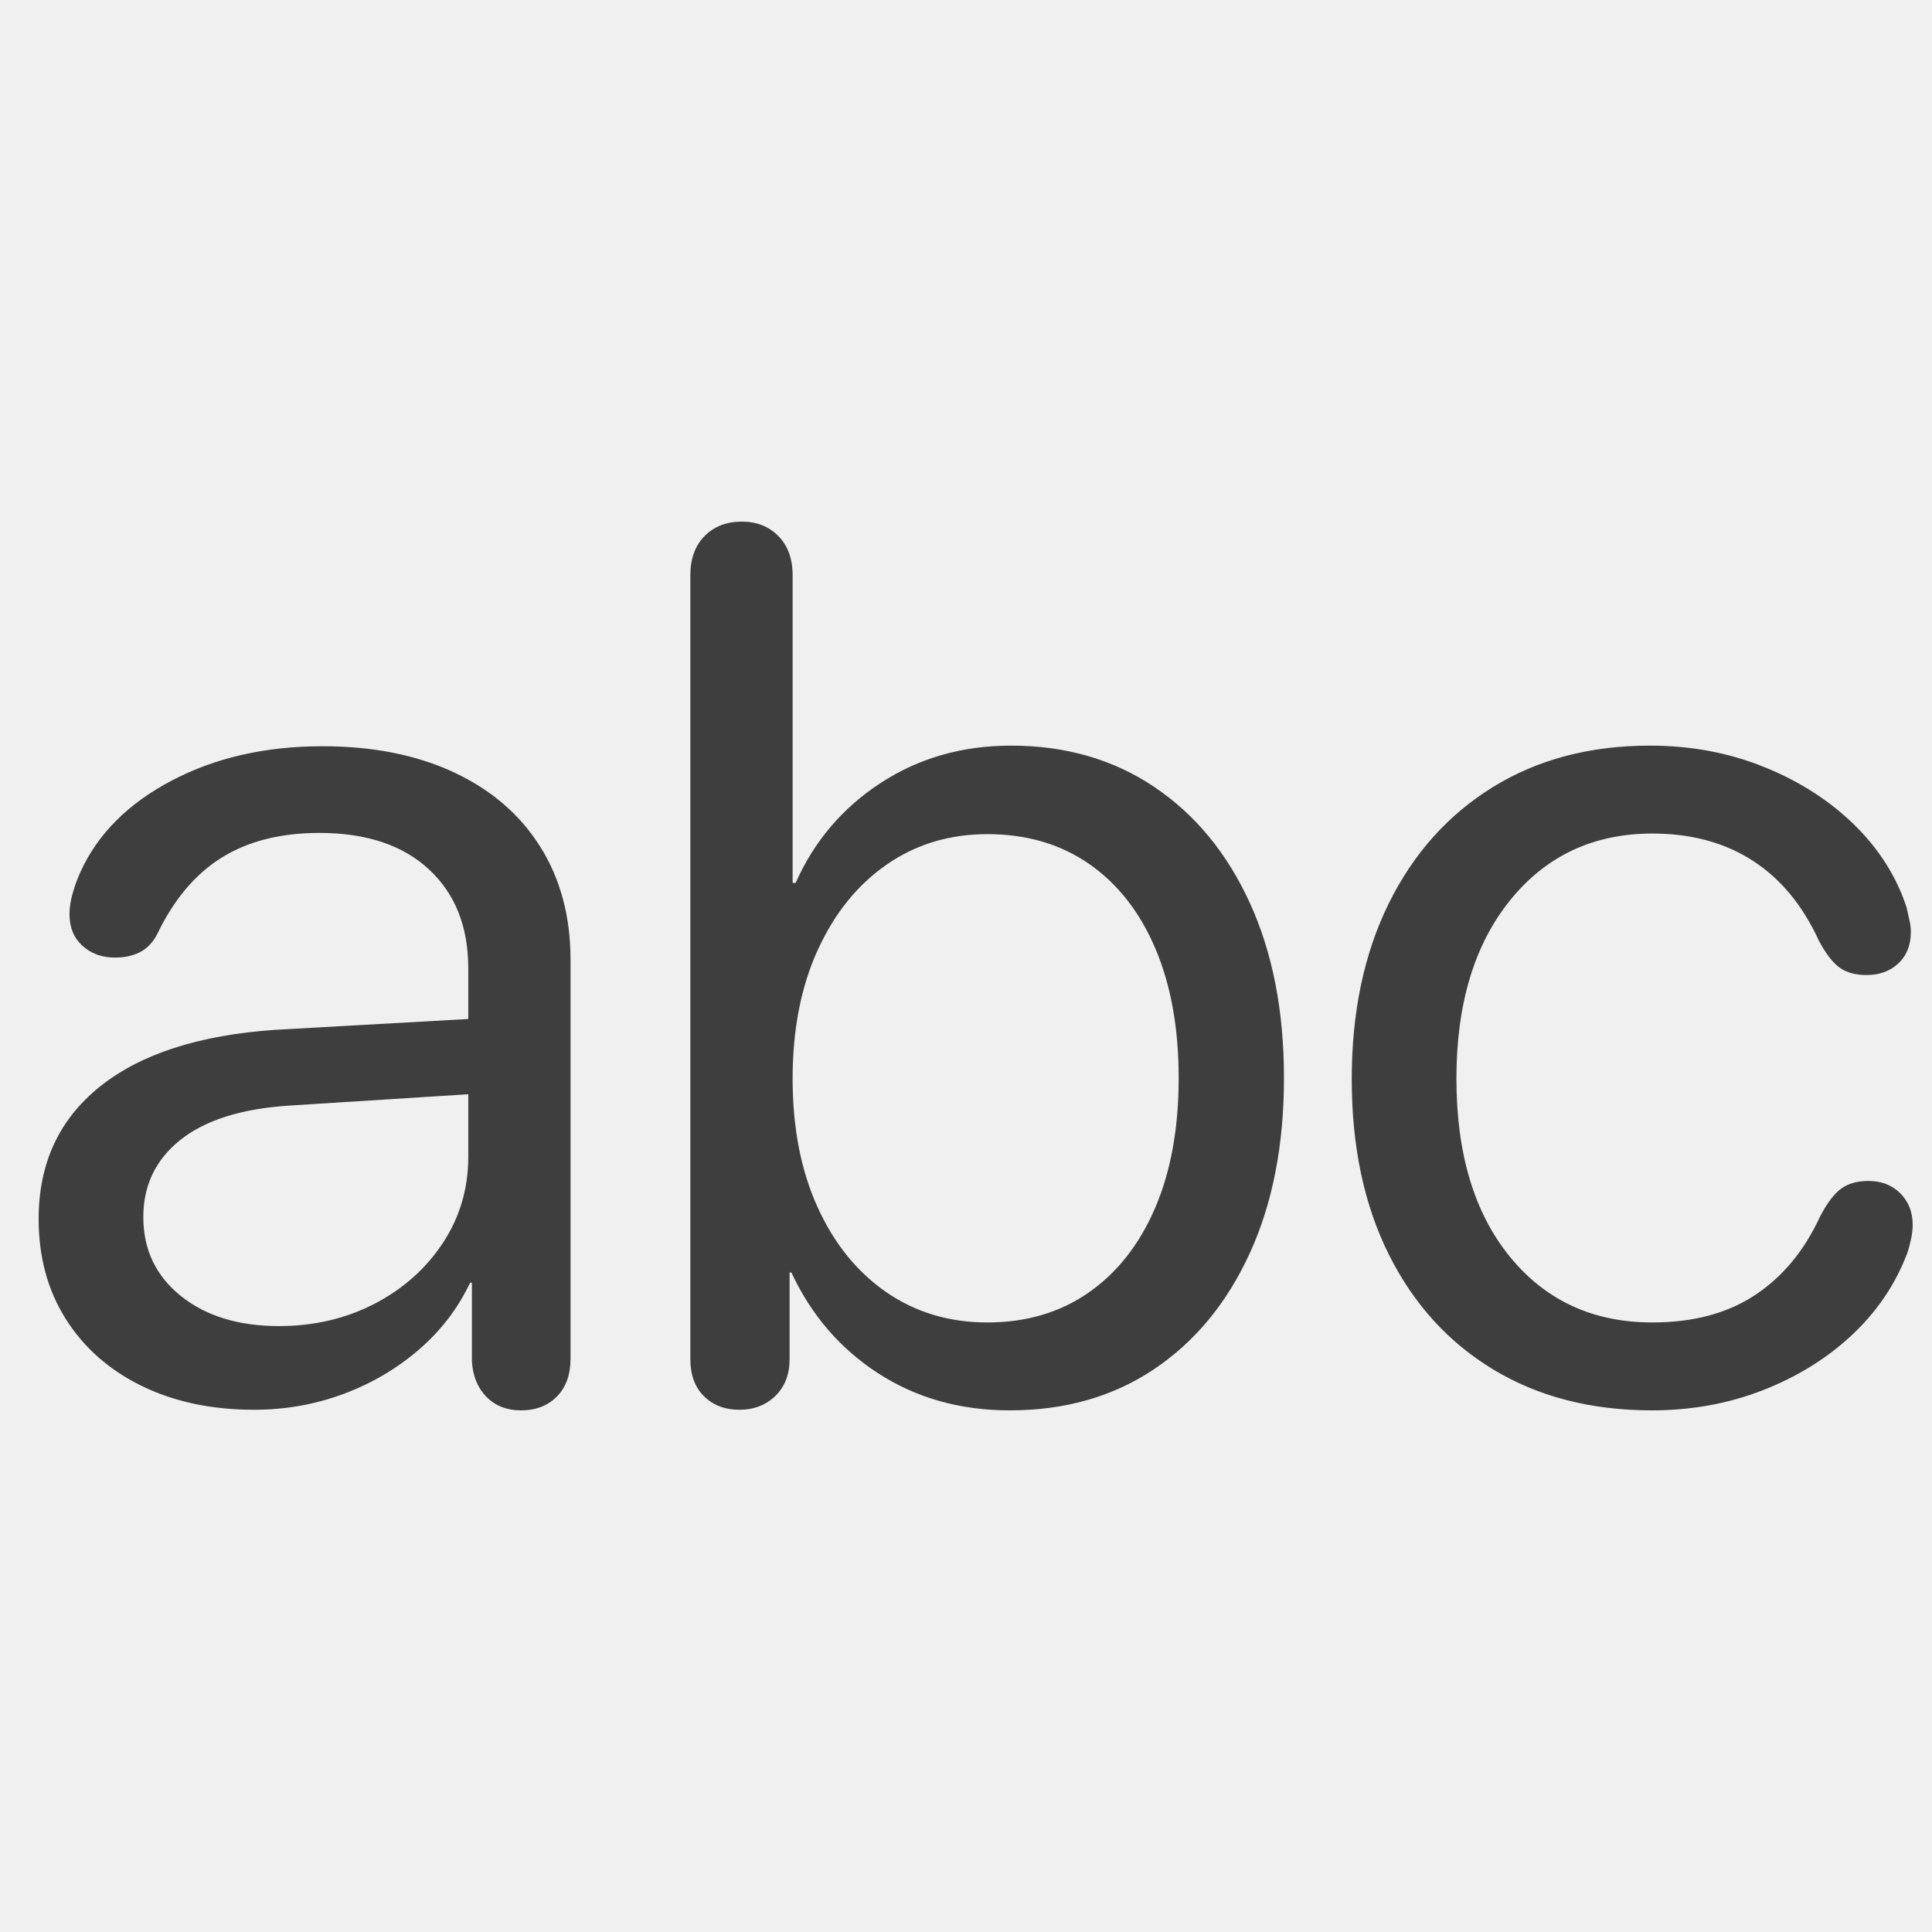
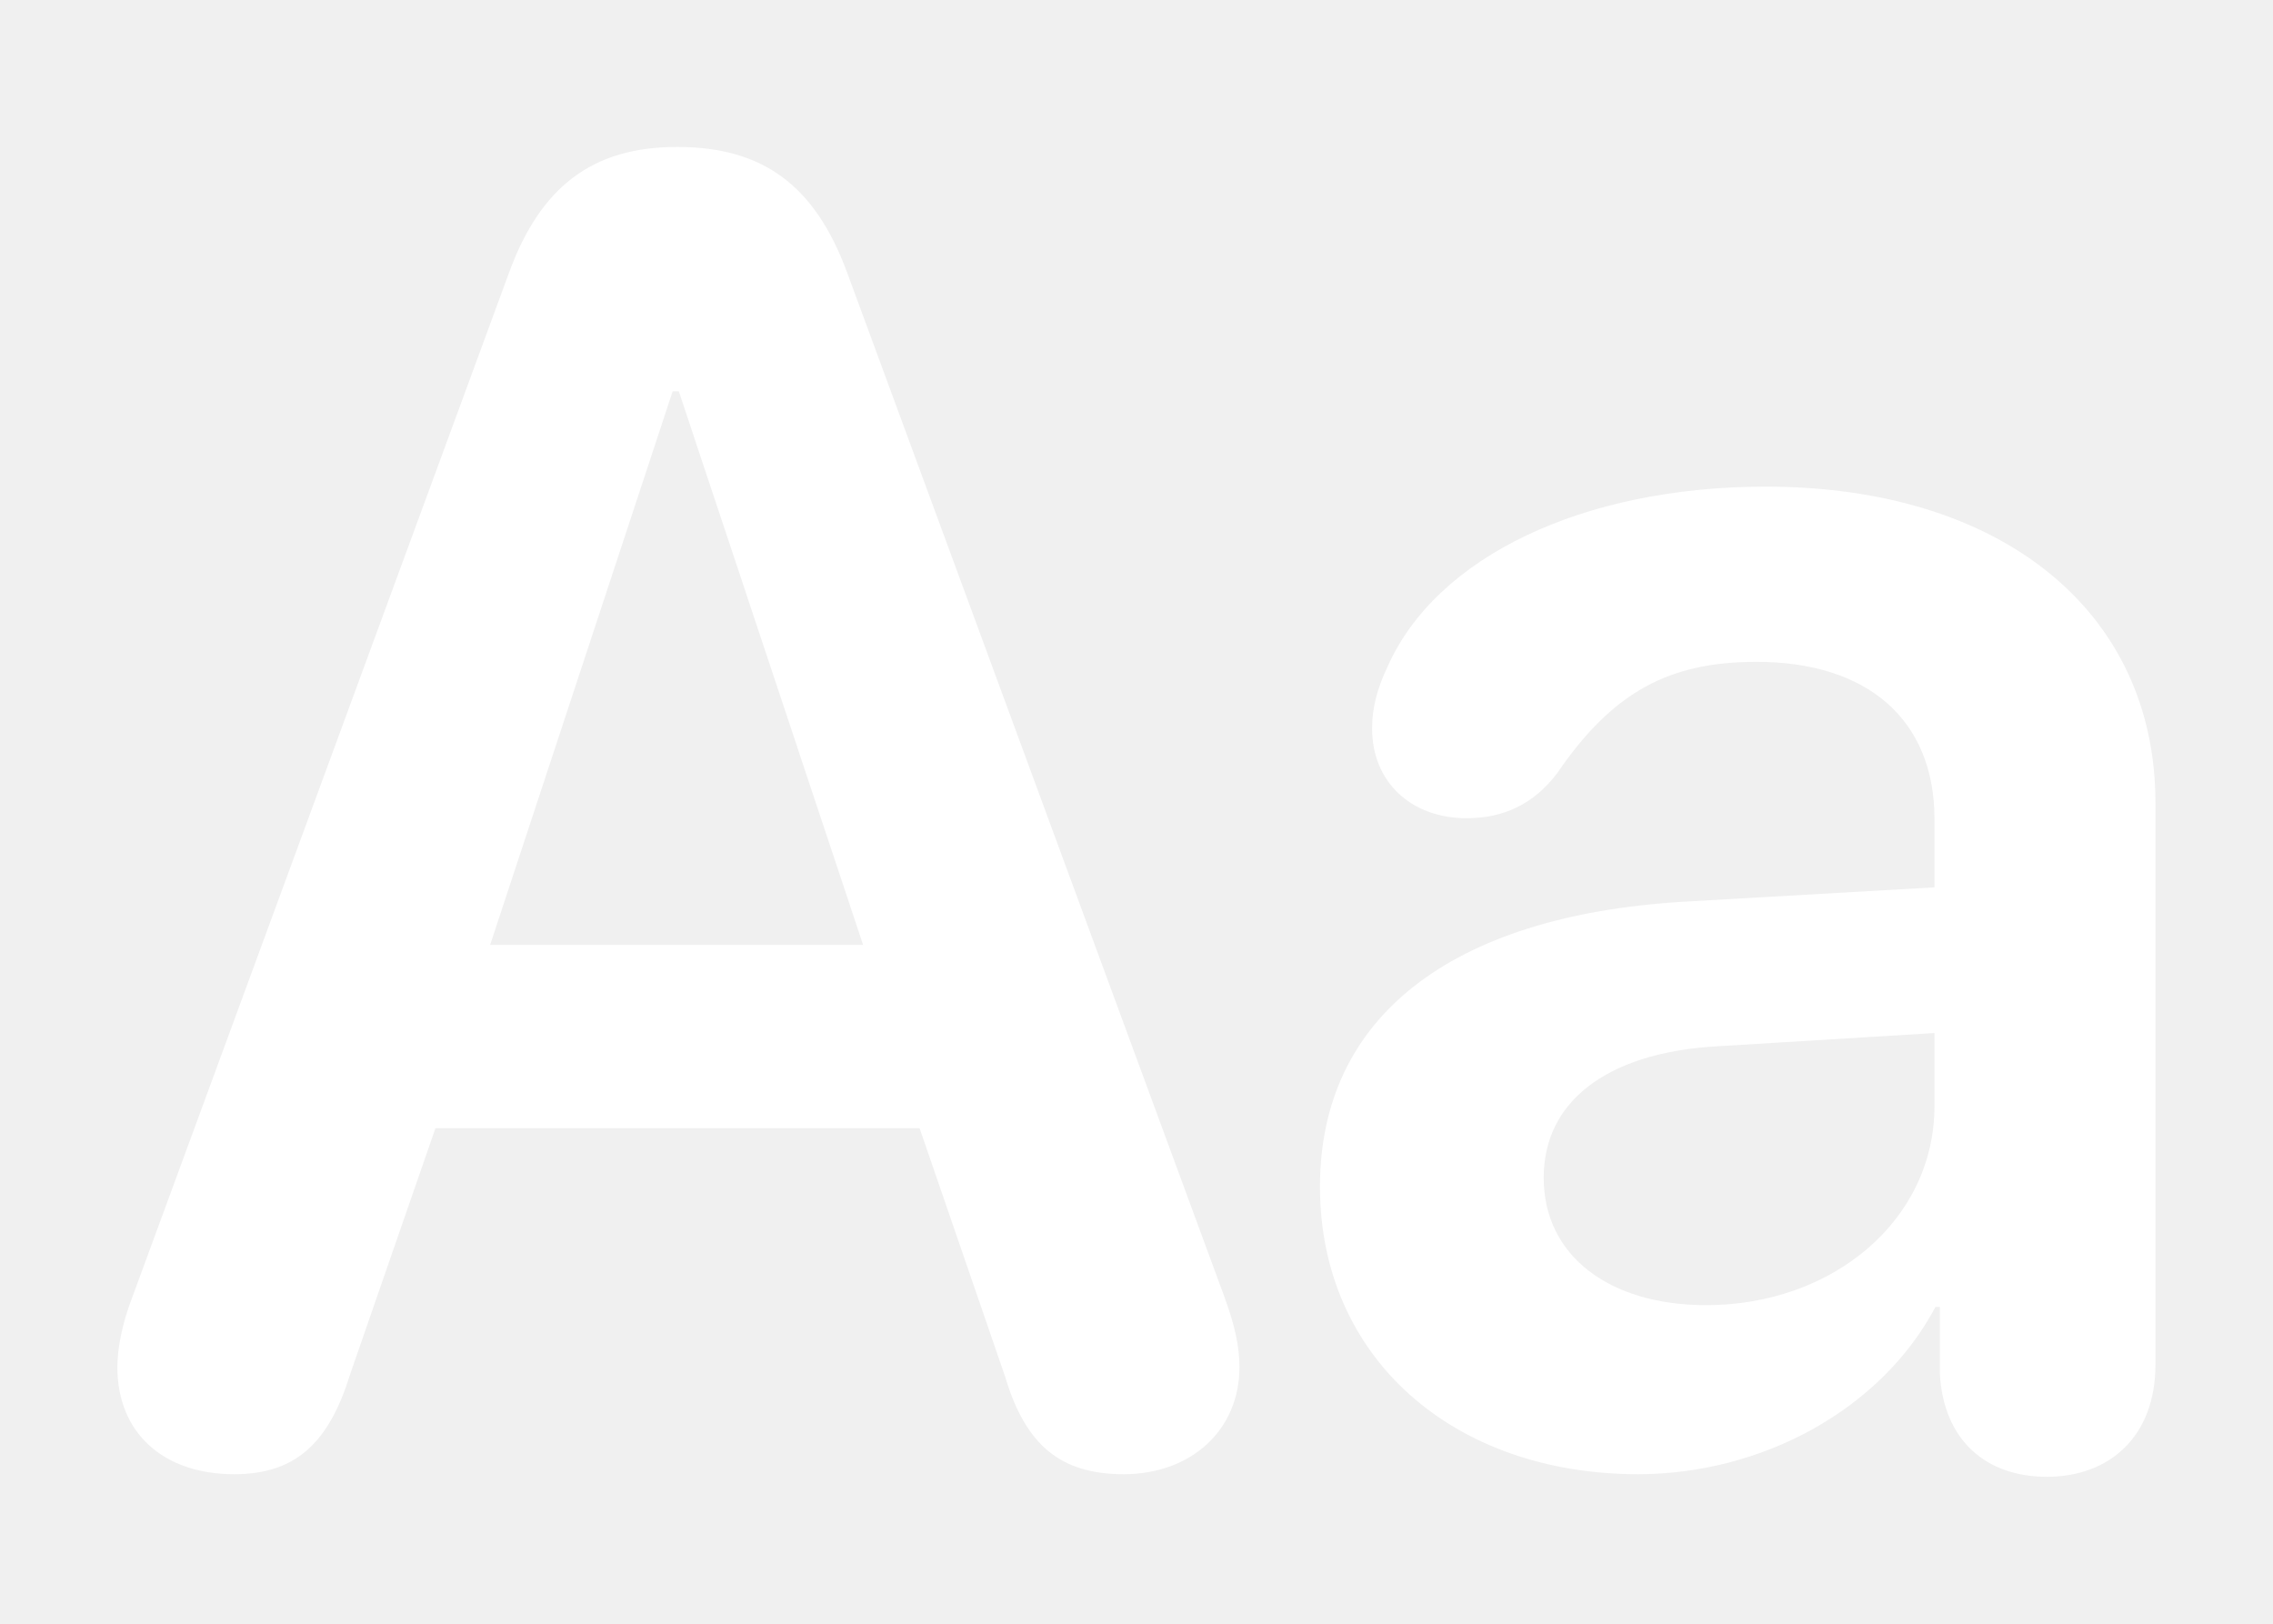
- <svg xmlns="http://www.w3.org/2000/svg" width="100px" height="100px" viewBox="0 0 100 100" version="1.1">
-   <g id="Artboard-Copy-289" stroke="none" stroke-width="1" fill="none" fill-rule="evenodd">
-     <path d="M52.27,73 C55.13,73 57.62,72.288 59.74,70.865 C61.859,69.442 63.509,67.442 64.688,64.866 C65.868,62.29 66.458,59.266 66.458,55.797 C66.458,52.327 65.868,49.304 64.688,46.728 C63.509,44.151 61.859,42.152 59.74,40.728 C57.62,39.305 55.151,38.593 52.332,38.593 C49.806,38.593 47.556,39.238 45.583,40.526 C43.609,41.814 42.143,43.538 41.182,45.699 L41.026,45.699 L41.026,29.774 C41.026,28.922 40.78,28.247 40.289,27.748 C39.799,27.249 39.167,27 38.395,27 C37.601,27 36.959,27.249 36.468,27.748 C35.978,28.247 35.732,28.922 35.732,29.774 L35.732,70.351 C35.732,71.161 35.967,71.8 36.437,72.268 C36.907,72.735 37.518,72.969 38.269,72.969 C39.021,72.969 39.642,72.73 40.133,72.252 C40.624,71.774 40.869,71.14 40.869,70.351 L40.869,65.863 L40.963,65.863 C41.986,68.065 43.484,69.806 45.457,71.083 C47.431,72.361 49.701,73 52.27,73 Z M85.501,73 C87.547,73 89.463,72.652 91.248,71.956 C93.033,71.26 94.573,70.304 95.868,69.089 C97.163,67.873 98.113,66.466 98.718,64.866 C98.802,64.617 98.869,64.362 98.922,64.102 C98.974,63.843 99,63.609 99,63.401 C99,62.736 98.786,62.191 98.358,61.765 C97.93,61.339 97.382,61.126 96.714,61.126 C96.129,61.126 95.654,61.261 95.289,61.531 C94.923,61.801 94.563,62.279 94.208,62.965 C93.394,64.731 92.271,66.086 90.841,67.032 C89.411,67.977 87.641,68.45 85.532,68.45 C82.463,68.45 80.004,67.318 78.156,65.053 C76.308,62.788 75.384,59.713 75.384,55.828 C75.384,51.963 76.313,48.883 78.172,46.587 C80.03,44.292 82.484,43.144 85.532,43.144 C87.537,43.144 89.265,43.611 90.716,44.546 C92.167,45.481 93.31,46.863 94.145,48.691 C94.5,49.356 94.855,49.818 95.21,50.078 C95.565,50.338 96.035,50.467 96.62,50.467 C97.288,50.467 97.836,50.265 98.264,49.86 C98.692,49.455 98.906,48.909 98.906,48.224 C98.906,48.037 98.88,47.834 98.828,47.616 C98.776,47.398 98.729,47.185 98.687,46.977 C98.165,45.377 97.262,43.949 95.978,42.692 C94.693,41.435 93.138,40.437 91.311,39.7 C89.484,38.962 87.516,38.593 85.407,38.593 C82.296,38.593 79.581,39.31 77.263,40.744 C74.946,42.178 73.15,44.188 71.876,46.774 C70.603,49.361 69.966,52.389 69.966,55.859 C69.966,59.35 70.608,62.378 71.892,64.944 C73.176,67.51 74.982,69.494 77.31,70.896 C79.639,72.299 82.369,73 85.501,73 Z M26.963,73 C27.735,73 28.356,72.761 28.826,72.283 C29.296,71.805 29.531,71.151 29.531,70.32 L29.531,49.688 C29.531,47.444 29.009,45.491 27.965,43.829 C26.921,42.167 25.433,40.884 23.502,39.98 C21.57,39.077 19.299,38.625 16.689,38.625 C13.745,38.625 11.146,39.217 8.891,40.401 C6.635,41.585 5.059,43.164 4.161,45.138 C3.994,45.512 3.858,45.886 3.754,46.26 C3.65,46.634 3.597,46.987 3.597,47.32 C3.597,48.005 3.822,48.551 4.271,48.956 C4.72,49.361 5.278,49.564 5.946,49.564 C6.448,49.564 6.881,49.47 7.246,49.283 C7.612,49.096 7.909,48.785 8.139,48.348 C8.995,46.561 10.107,45.242 11.474,44.39 C12.842,43.538 14.528,43.112 16.533,43.112 C18.955,43.112 20.845,43.741 22.202,44.998 C23.559,46.255 24.238,47.964 24.238,50.125 L24.238,52.743 L14.246,53.304 C10.3,53.574 7.272,54.555 5.163,56.249 C3.054,57.942 2,60.222 2,63.089 C2,65.063 2.47,66.793 3.409,68.278 C4.349,69.764 5.659,70.917 7.34,71.738 C9.021,72.558 10.958,72.969 13.15,72.969 C14.758,72.969 16.293,72.699 17.754,72.159 C19.216,71.618 20.521,70.855 21.669,69.868 C22.818,68.881 23.705,67.723 24.332,66.393 L24.426,66.393 L24.426,70.444 C24.467,71.213 24.718,71.831 25.177,72.299 C25.637,72.766 26.232,73 26.963,73 Z M51.111,68.45 C49.127,68.45 47.378,67.925 45.865,66.876 C44.351,65.827 43.166,64.357 42.31,62.466 C41.454,60.575 41.026,58.363 41.026,55.828 C41.026,53.293 41.459,51.075 42.325,49.174 C43.192,47.273 44.382,45.798 45.896,44.749 C47.41,43.699 49.148,43.175 51.111,43.175 C53.136,43.175 54.89,43.689 56.373,44.717 C57.855,45.746 58.998,47.206 59.802,49.096 C60.606,50.987 61.008,53.22 61.008,55.797 C61.008,58.394 60.601,60.638 59.787,62.528 C58.972,64.419 57.824,65.879 56.341,66.907 C54.859,67.936 53.115,68.45 51.111,68.45 Z M14.434,68.637 C12.346,68.637 10.655,68.117 9.36,67.079 C8.066,66.04 7.418,64.679 7.418,62.996 C7.418,61.355 8.055,60.025 9.329,59.007 C10.603,57.989 12.461,57.397 14.904,57.23 L24.238,56.638 L24.238,59.879 C24.238,61.521 23.799,63.006 22.922,64.336 C22.045,65.666 20.865,66.715 19.383,67.484 C17.9,68.252 16.251,68.637 14.434,68.637 Z" id="􀅯" fill="#3E3E3E" fill-rule="nonzero" />
-   </g>
+ <svg xmlns="http://www.w3.org/2000/svg" width="14" height="10" viewBox="0 0 14 10" fill="none">
+   <path d="M1.442 9.079C1.813 9.079 2.023 8.896 2.156 8.465L2.682 6.948H5.664L6.19 8.476C6.317 8.902 6.533 9.079 6.921 9.079C7.336 9.079 7.634 8.808 7.634 8.42C7.634 8.293 7.607 8.166 7.54 7.983L5.216 1.674C5.017 1.138 4.696 0.905 4.17 0.905C3.65 0.905 3.329 1.149 3.135 1.68L0.817 7.983C0.75 8.155 0.723 8.31 0.723 8.42C0.723 8.824 1.005 9.079 1.442 9.079ZM3.019 5.819L4.143 2.41H4.181L5.316 5.819H3.019Z" fill="white" />
+   <path d="M10.089 9.079C10.847 9.079 11.583 8.686 11.921 8.049H11.948V8.459C11.97 8.868 12.23 9.095 12.607 9.095C12.994 9.095 13.276 8.846 13.276 8.404V4.945C13.276 3.766 12.33 2.997 10.875 2.997C9.751 2.997 8.844 3.429 8.545 4.109C8.484 4.237 8.451 4.358 8.451 4.486C8.451 4.818 8.694 5.039 9.032 5.039C9.264 5.039 9.447 4.951 9.591 4.762C9.934 4.259 10.283 4.076 10.819 4.076C11.5 4.076 11.915 4.43 11.915 5.045V5.465L10.36 5.554C8.932 5.642 8.13 6.268 8.13 7.308C8.13 8.365 8.954 9.079 10.089 9.079ZM10.509 8.038C9.912 8.038 9.508 7.734 9.508 7.253C9.508 6.788 9.89 6.489 10.554 6.445L11.915 6.362V6.81C11.915 7.518 11.284 8.038 10.509 8.038Z" fill="white" />
</svg>
